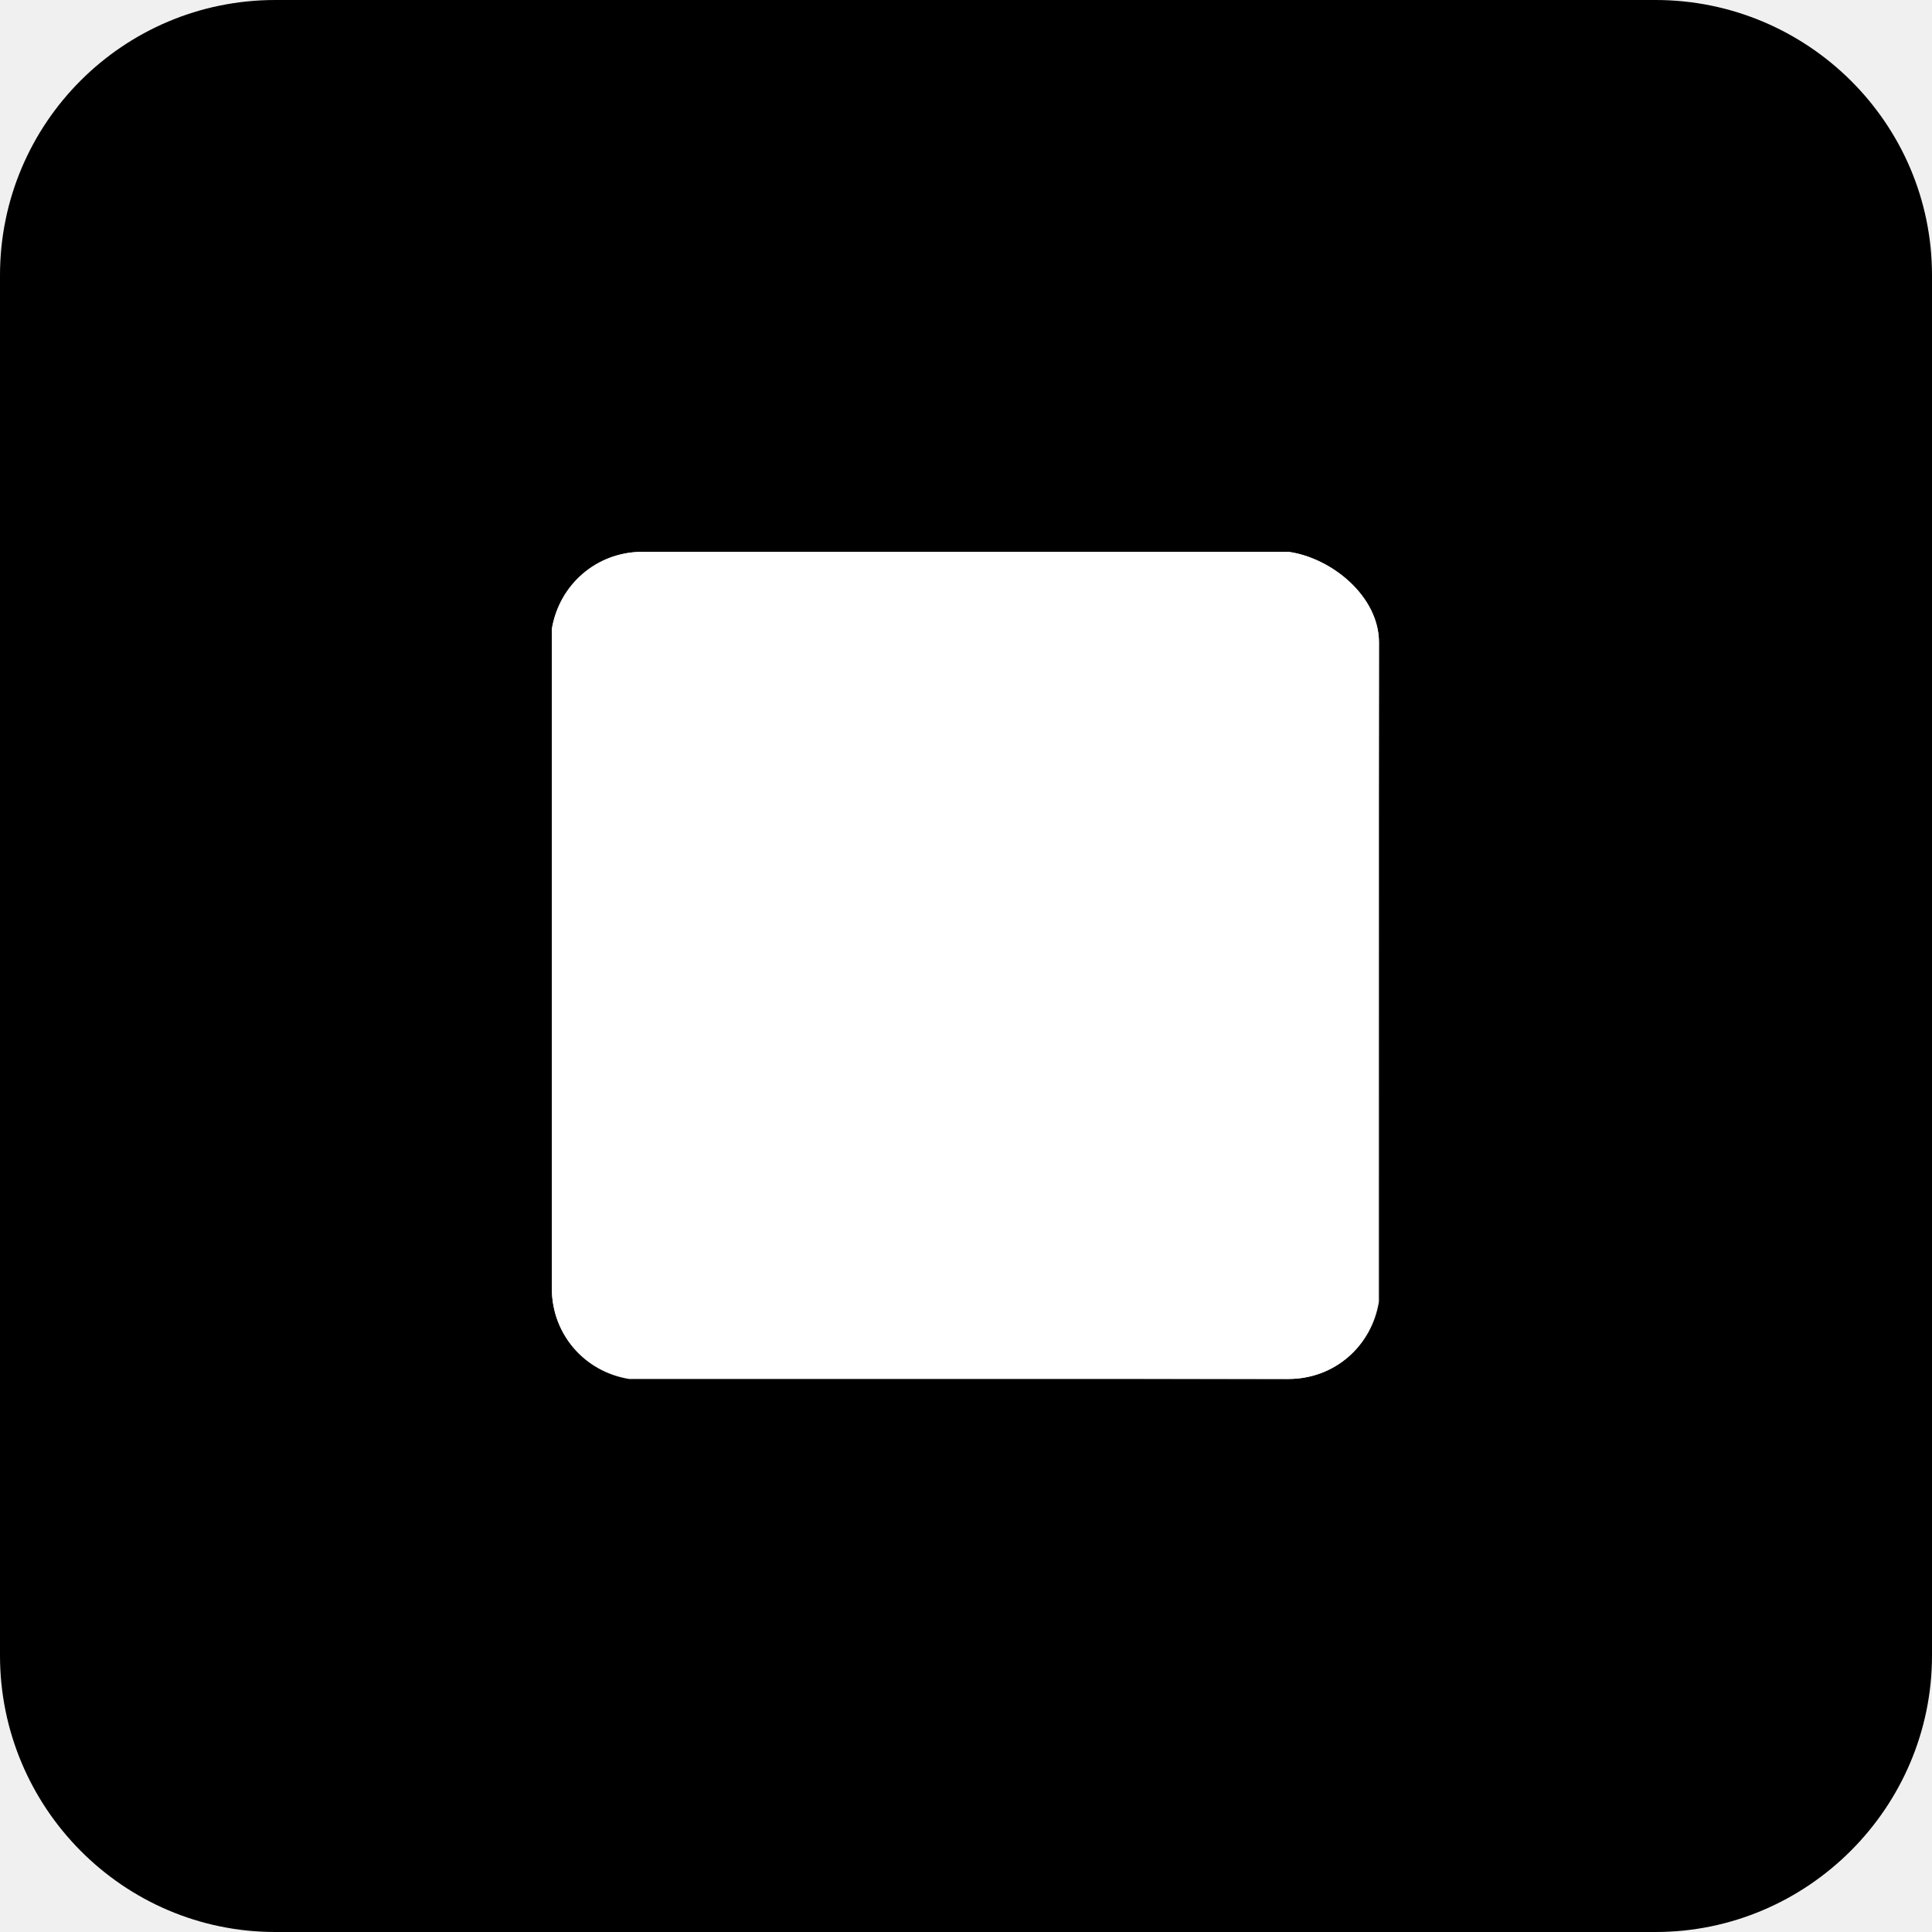
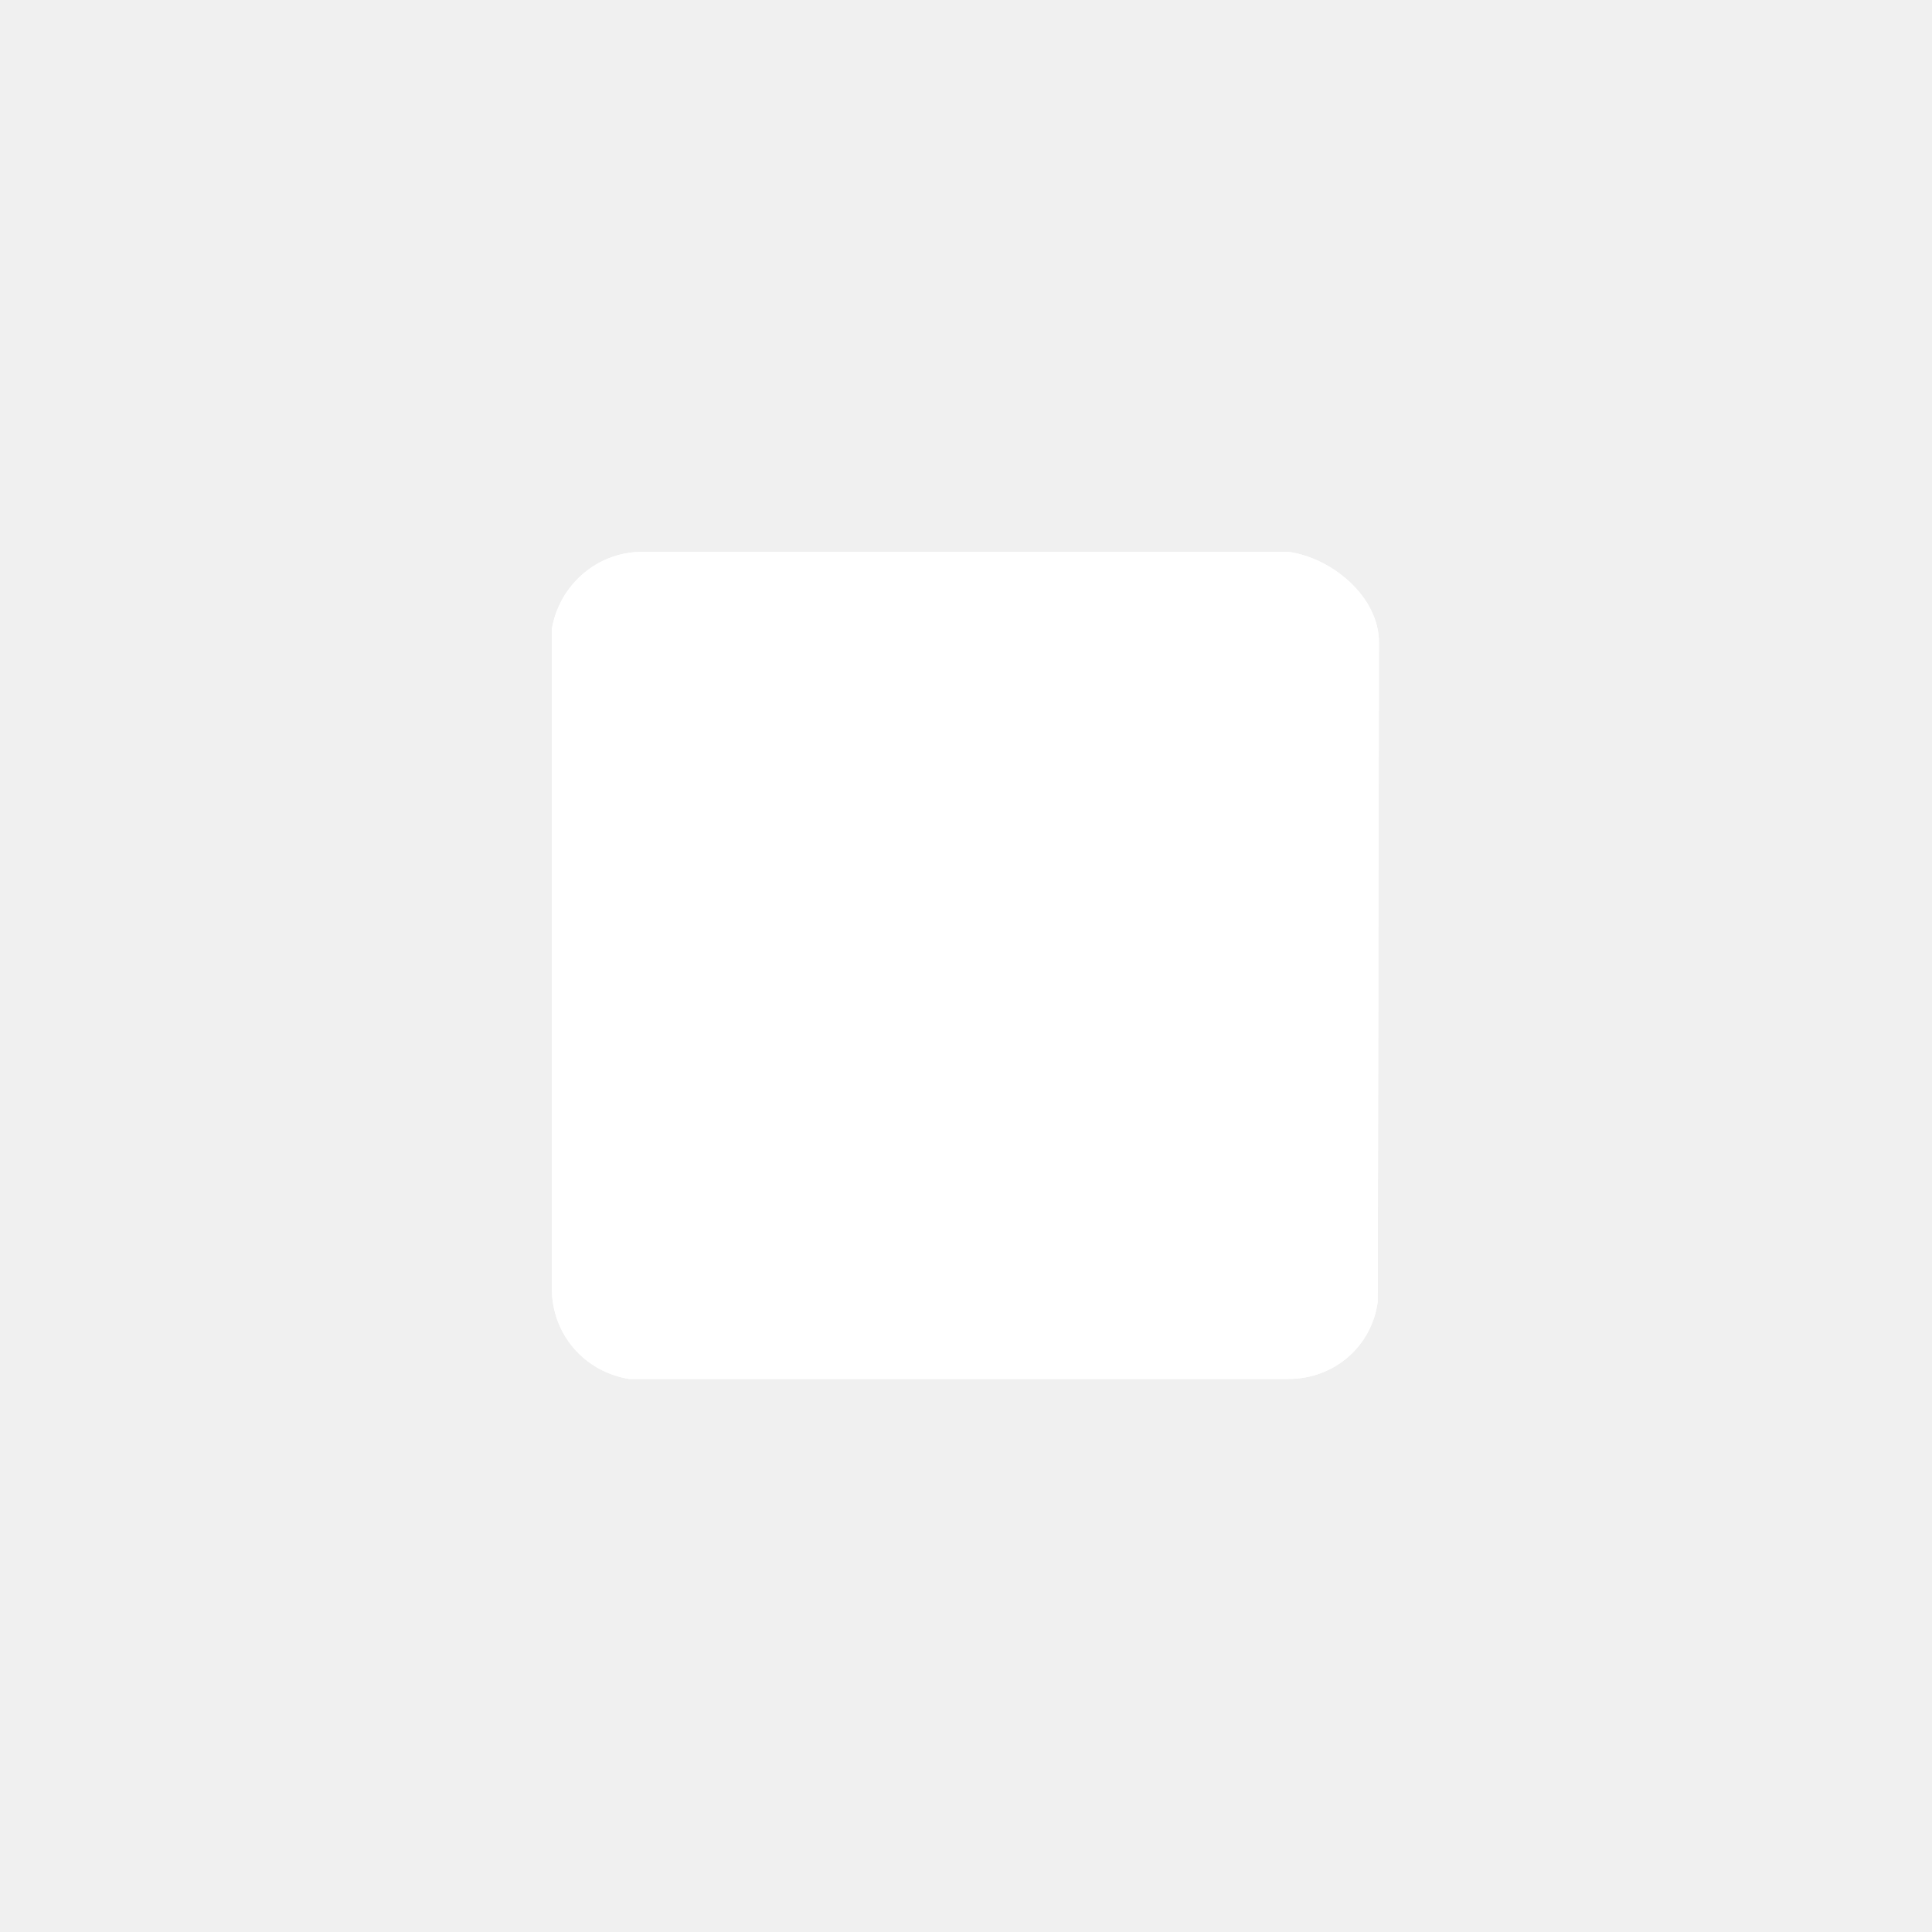
<svg xmlns="http://www.w3.org/2000/svg" width="16" height="16" viewBox="0 0 16 16" fill="none">
-   <defs>
-     <clipPath id="clip164_69308">
-       <rect id="halfselect" width="16" height="16" fill="white" fill-opacity="0" />
-     </clipPath>
-   </defs>
-   <g clip-path="url(#clip164_69308)">
-     <path id="形状" d="M13.71 0C14.97 0 16 1.02 16 2.28L16 13.71C16 14.97 14.97 16 13.71 16L2.28 16C1.02 16 0 14.97 0 13.71L0 2.28C0 1.02 1.02 0 2.28 0L13.71 0ZM10.67 4.57L5.32 4.57C4.94 4.57 4.63 4.84 4.57 5.21L4.57 10.67C4.57 11.05 4.85 11.36 5.21 11.41L10.67 11.42C11.05 11.42 11.36 11.15 11.42 10.78L11.42 5.32C11.42 4.94 11.03 4.62 10.67 4.57Z" fill="#000000" fill-opacity="1" fill-rule="nonzero" />
-     <path id="形状" d="M16 2.28L16 13.71C16 14.97 14.97 16 13.71 16L2.28 16C1.02 16 0 14.97 0 13.71L0 2.28C0 1.02 1.02 0 2.28 0L13.71 0C14.97 0 16 1.02 16 2.28ZM5.32 4.57C4.94 4.57 4.63 4.84 4.57 5.21L4.57 10.67C4.57 11.05 4.85 11.36 5.21 11.41L10.67 11.42C11.05 11.42 11.36 11.15 11.42 10.78L11.42 5.32C11.42 4.94 11.03 4.62 10.67 4.57L5.32 4.57Z" stroke="#000000" stroke-opacity="0" stroke-width="1" />
-     <path id="路径" d="M10.67 4.57L5.32 4.57C4.94 4.57 4.63 4.85 4.57 5.21L4.57 10.67C4.57 11.05 4.84 11.36 5.21 11.42L10.67 11.42C11.05 11.42 11.36 11.15 11.41 10.78L11.42 5.32C11.42 4.94 11.03 4.62 10.67 4.57Z" fill="#FFFFFF" fill-opacity="1" fill-rule="nonzero" />
-     <path id="路径" d="M5.32 4.57C4.94 4.57 4.63 4.85 4.57 5.21L4.57 10.67C4.57 11.05 4.84 11.36 5.21 11.42L10.67 11.42C11.05 11.42 11.36 11.15 11.41 10.78L11.42 5.32C11.42 4.94 11.03 4.62 10.67 4.57L5.32 4.57Z" stroke="#000000" stroke-opacity="0" stroke-width="1" />
+   <g>
+     <path d="M13.71 0C14.97 0 16 1.02 16 2.28v11.43c0 1.26-1.03 2.29-2.29 2.29H2.28C1.02 16 0 14.97 0 13.71V2.28C0 1.02 1.02 0 2.28 0h11.43Zm-3.04 4.57H5.32c-.38 0-.69.27-.75.64v5.46c0 .38.28.69.64.74l5.46.01c.38 0 .69-.27.75-.64V5.32c0-.38-.39-.7-.75-.75Z" fill-opacity="0" />
+     <path d="M16 2.28v11.43c0 1.26-1.03 2.29-2.29 2.29H2.28C1.02 16 0 14.97 0 13.71V2.28C0 1.02 1.02 0 2.28 0h11.43C14.97 0 16 1.02 16 2.28ZM5.32 4.57c-.38 0-.69.27-.75.64v5.46c0 .38.28.69.64.74l5.46.01c.38 0 .69-.27.75-.64V5.32c0-.38-.39-.7-.75-.75H5.32Z">
+         </path>
+     <path d="M10.67 4.57H5.32c-.38 0-.69.28-.75.64v5.46c0 .38.27.69.64.75h5.46c.38 0 .69-.27.74-.64l.01-5.46c0-.38-.39-.7-.75-.75Z" fill="#FFF" />
+     <path d="M5.32 4.57c-.38 0-.69.28-.75.64v5.46c0 .38.27.69.64.75h5.46c.38 0 .69-.27.74-.64l.01-5.46c0-.38-.39-.7-.75-.75H5.32Z" fill="#FFF">
+         </path>
  </g>
</svg>
